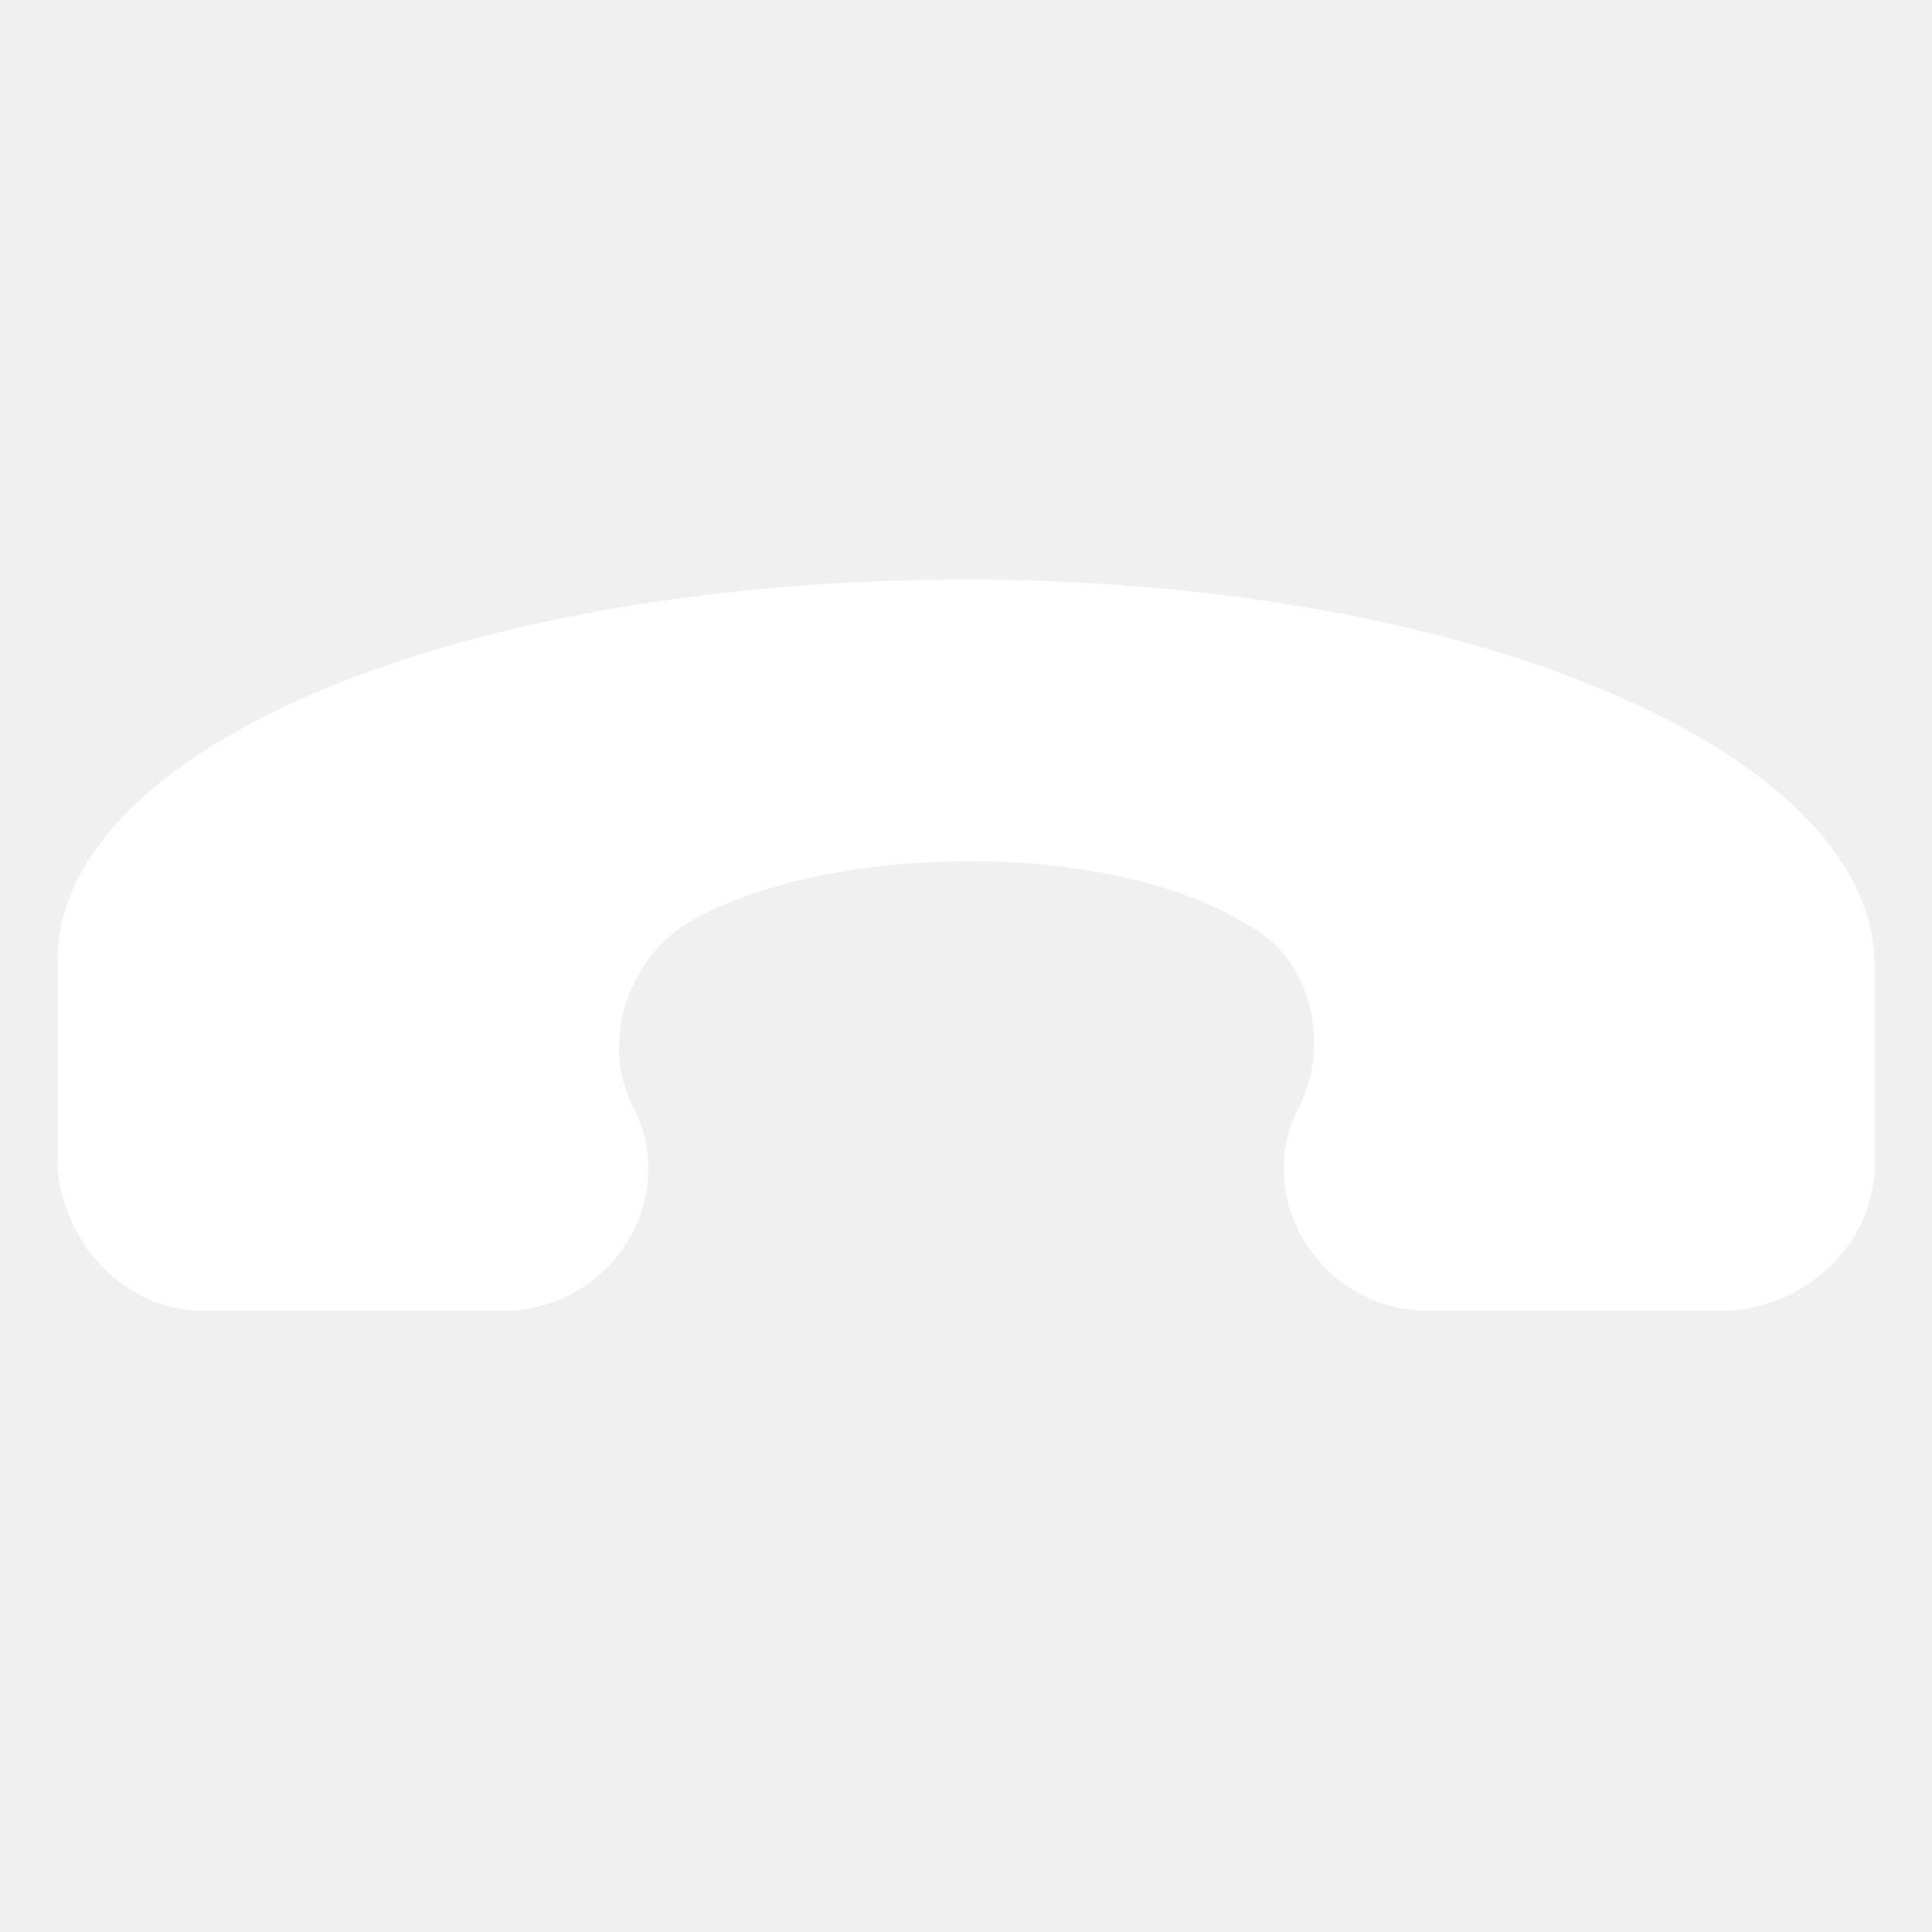
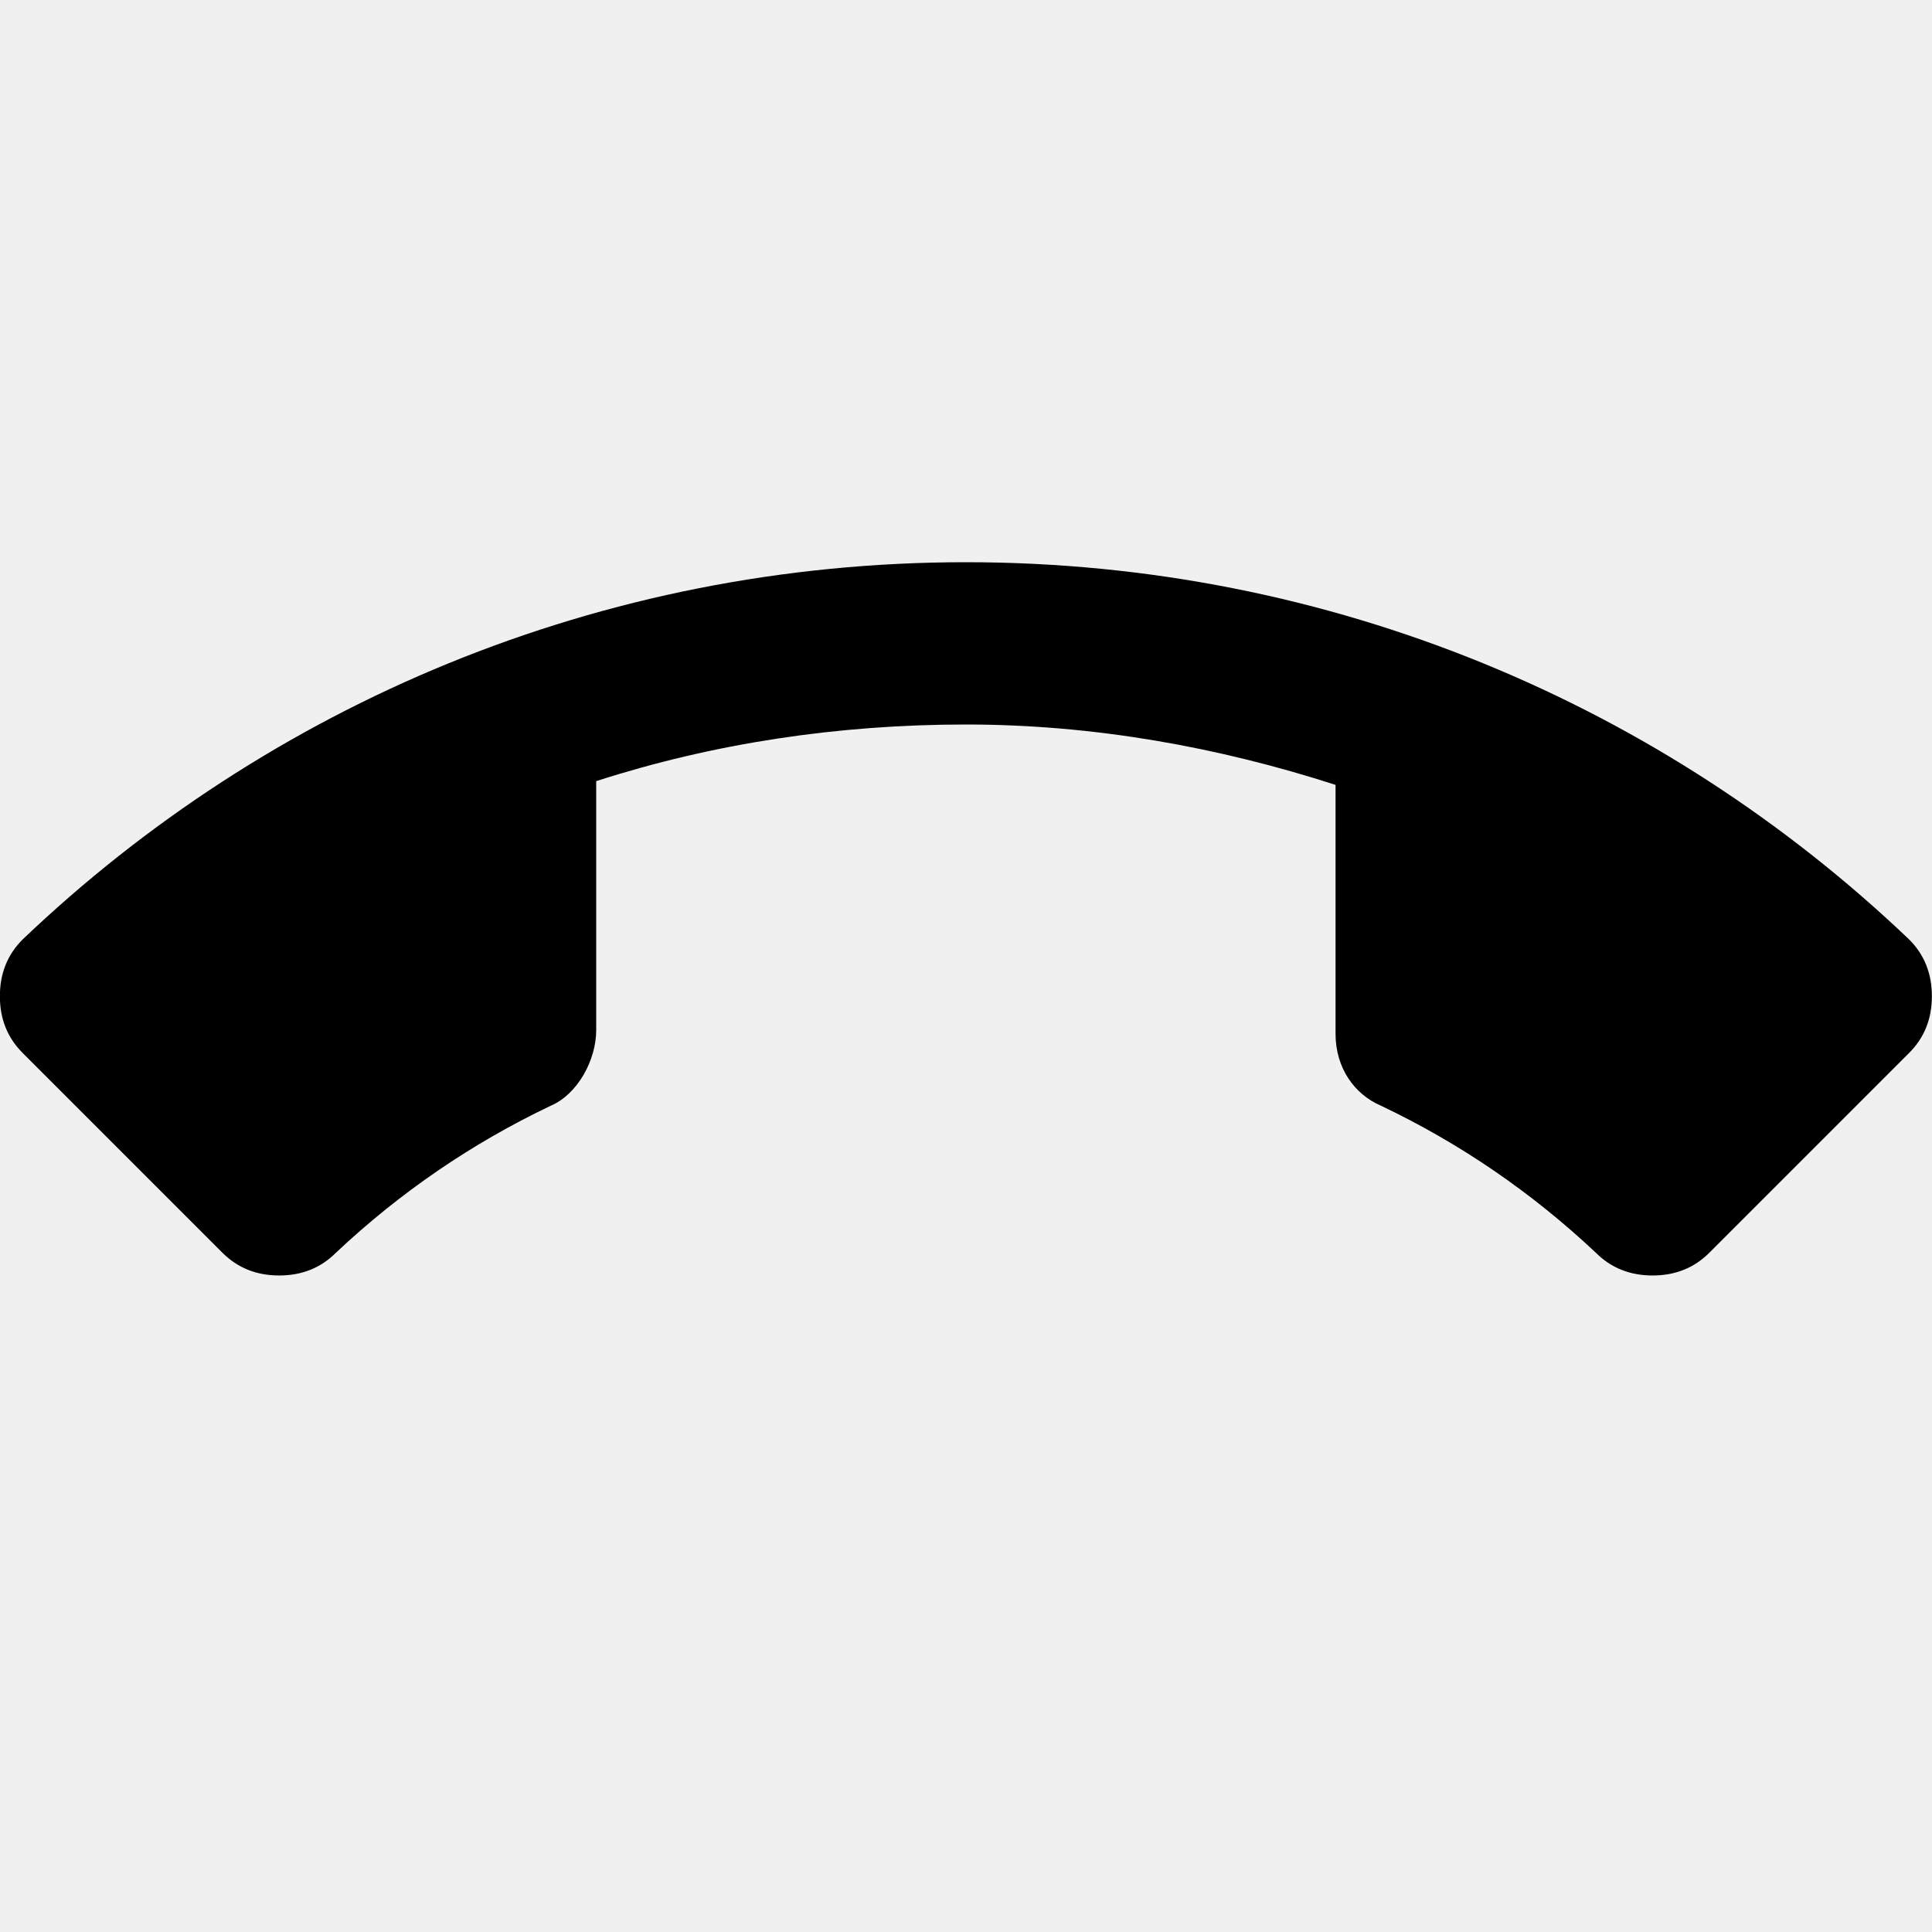
- <svg xmlns="http://www.w3.org/2000/svg" width="20" height="20" viewBox="0 0 20 20" fill="none">
-   <path d="M2.098 13.568H5.214C6.327 13.568 7.051 12.4 6.55 11.454C6.216 10.786 6.494 9.951 7.106 9.562C8.497 8.727 11.447 8.671 12.894 9.562C13.562 9.896 13.784 10.786 13.45 11.454C12.949 12.4 13.673 13.568 14.786 13.568H17.902C18.737 13.513 19.405 12.845 19.405 12.066V9.951C19.349 7.781 15.231 6 10 6C4.769 6 0.595 7.725 0.595 9.951L0.595 12.066C0.651 12.901 1.319 13.568 2.098 13.568Z" fill="white" />
+ <svg xmlns="http://www.w3.org/2000/svg" version="1.1" width="32" height="32" viewBox="0 0 32 32">
+   <path d="M16 12c-2.125 0-4.188 0.313-6.125 0.938v4.125c0 0.5-0.313 1.063-0.75 1.25-1.313 0.625-2.5 1.438-3.563 2.438-0.25 0.25-0.563 0.375-0.938 0.375s-0.688-0.125-0.938-0.375l-3.313-3.313c-0.25-0.25-0.375-0.563-0.375-0.938s0.125-0.688 0.375-0.938c4.063-3.875 9.563-6.25 15.625-6.25s11.563 2.375 15.625 6.25c0.25 0.25 0.375 0.563 0.375 0.938s-0.125 0.688-0.375 0.938l-3.313 3.313c-0.25 0.25-0.563 0.375-0.938 0.375s-0.688-0.125-0.938-0.375c-1.063-1-2.25-1.813-3.563-2.438-0.438-0.188-0.75-0.625-0.75-1.188v-4.125c-1.938-0.625-4-1-6.125-1z" />
</svg>
